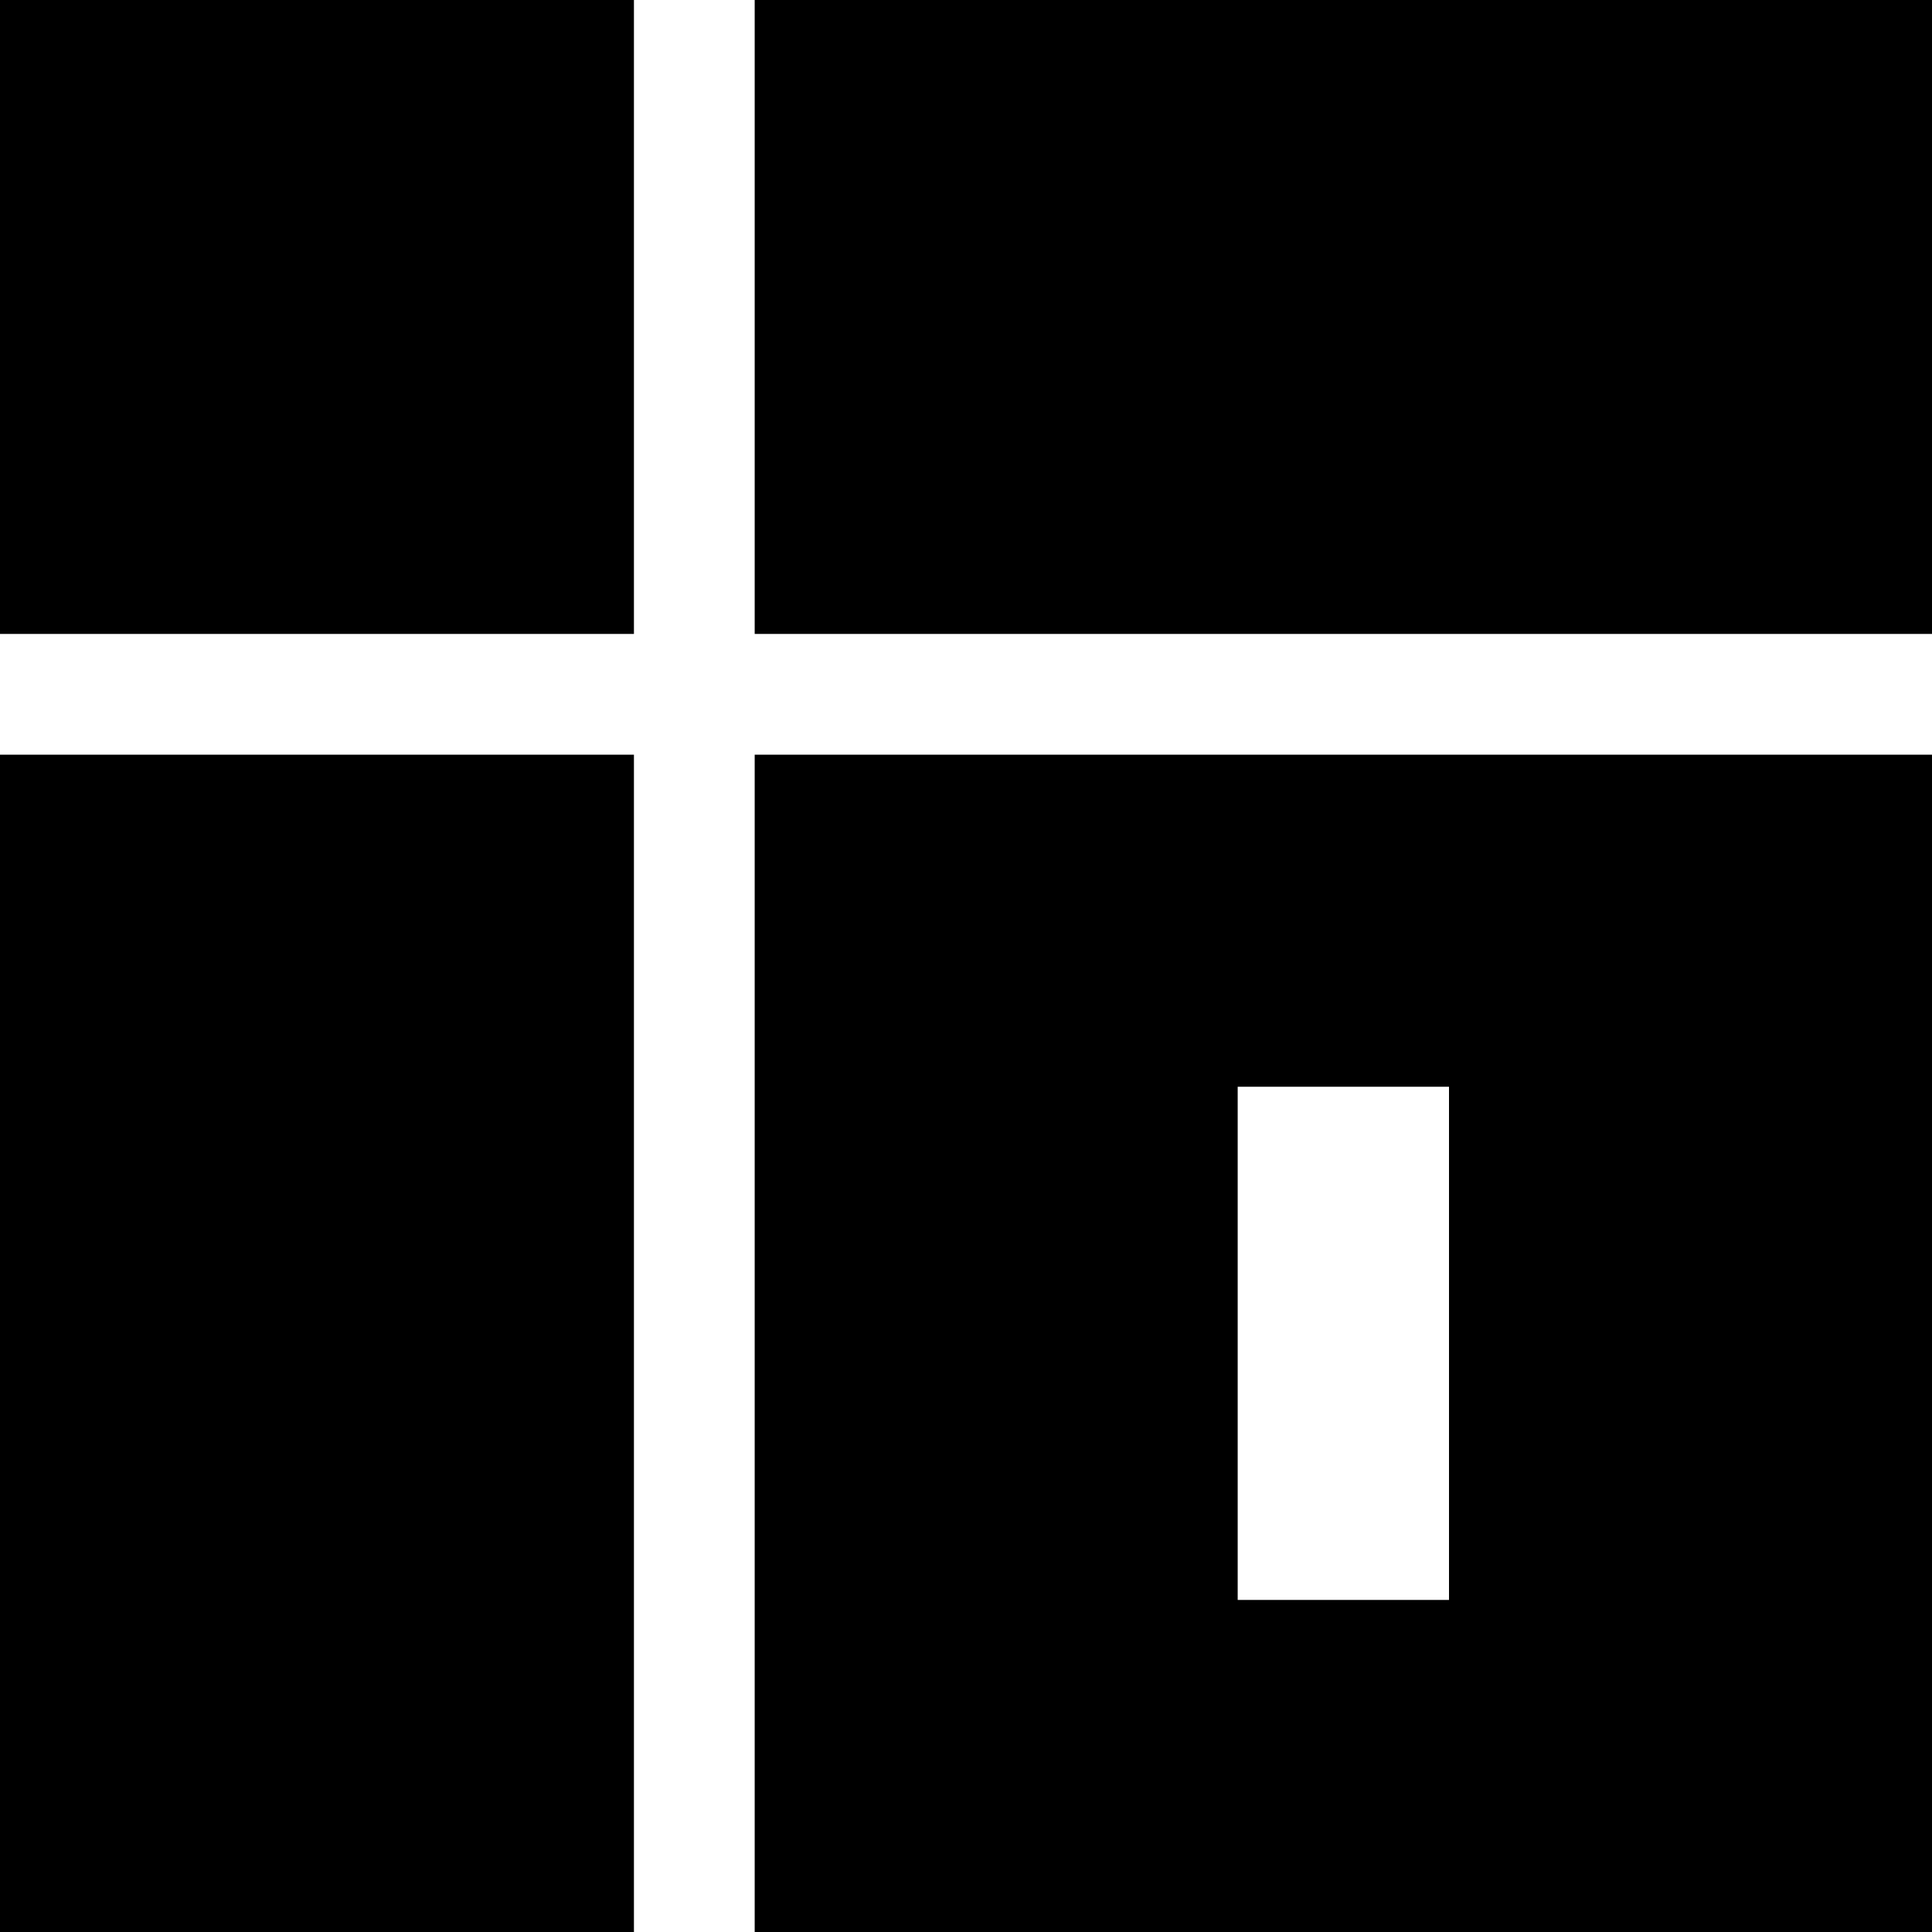
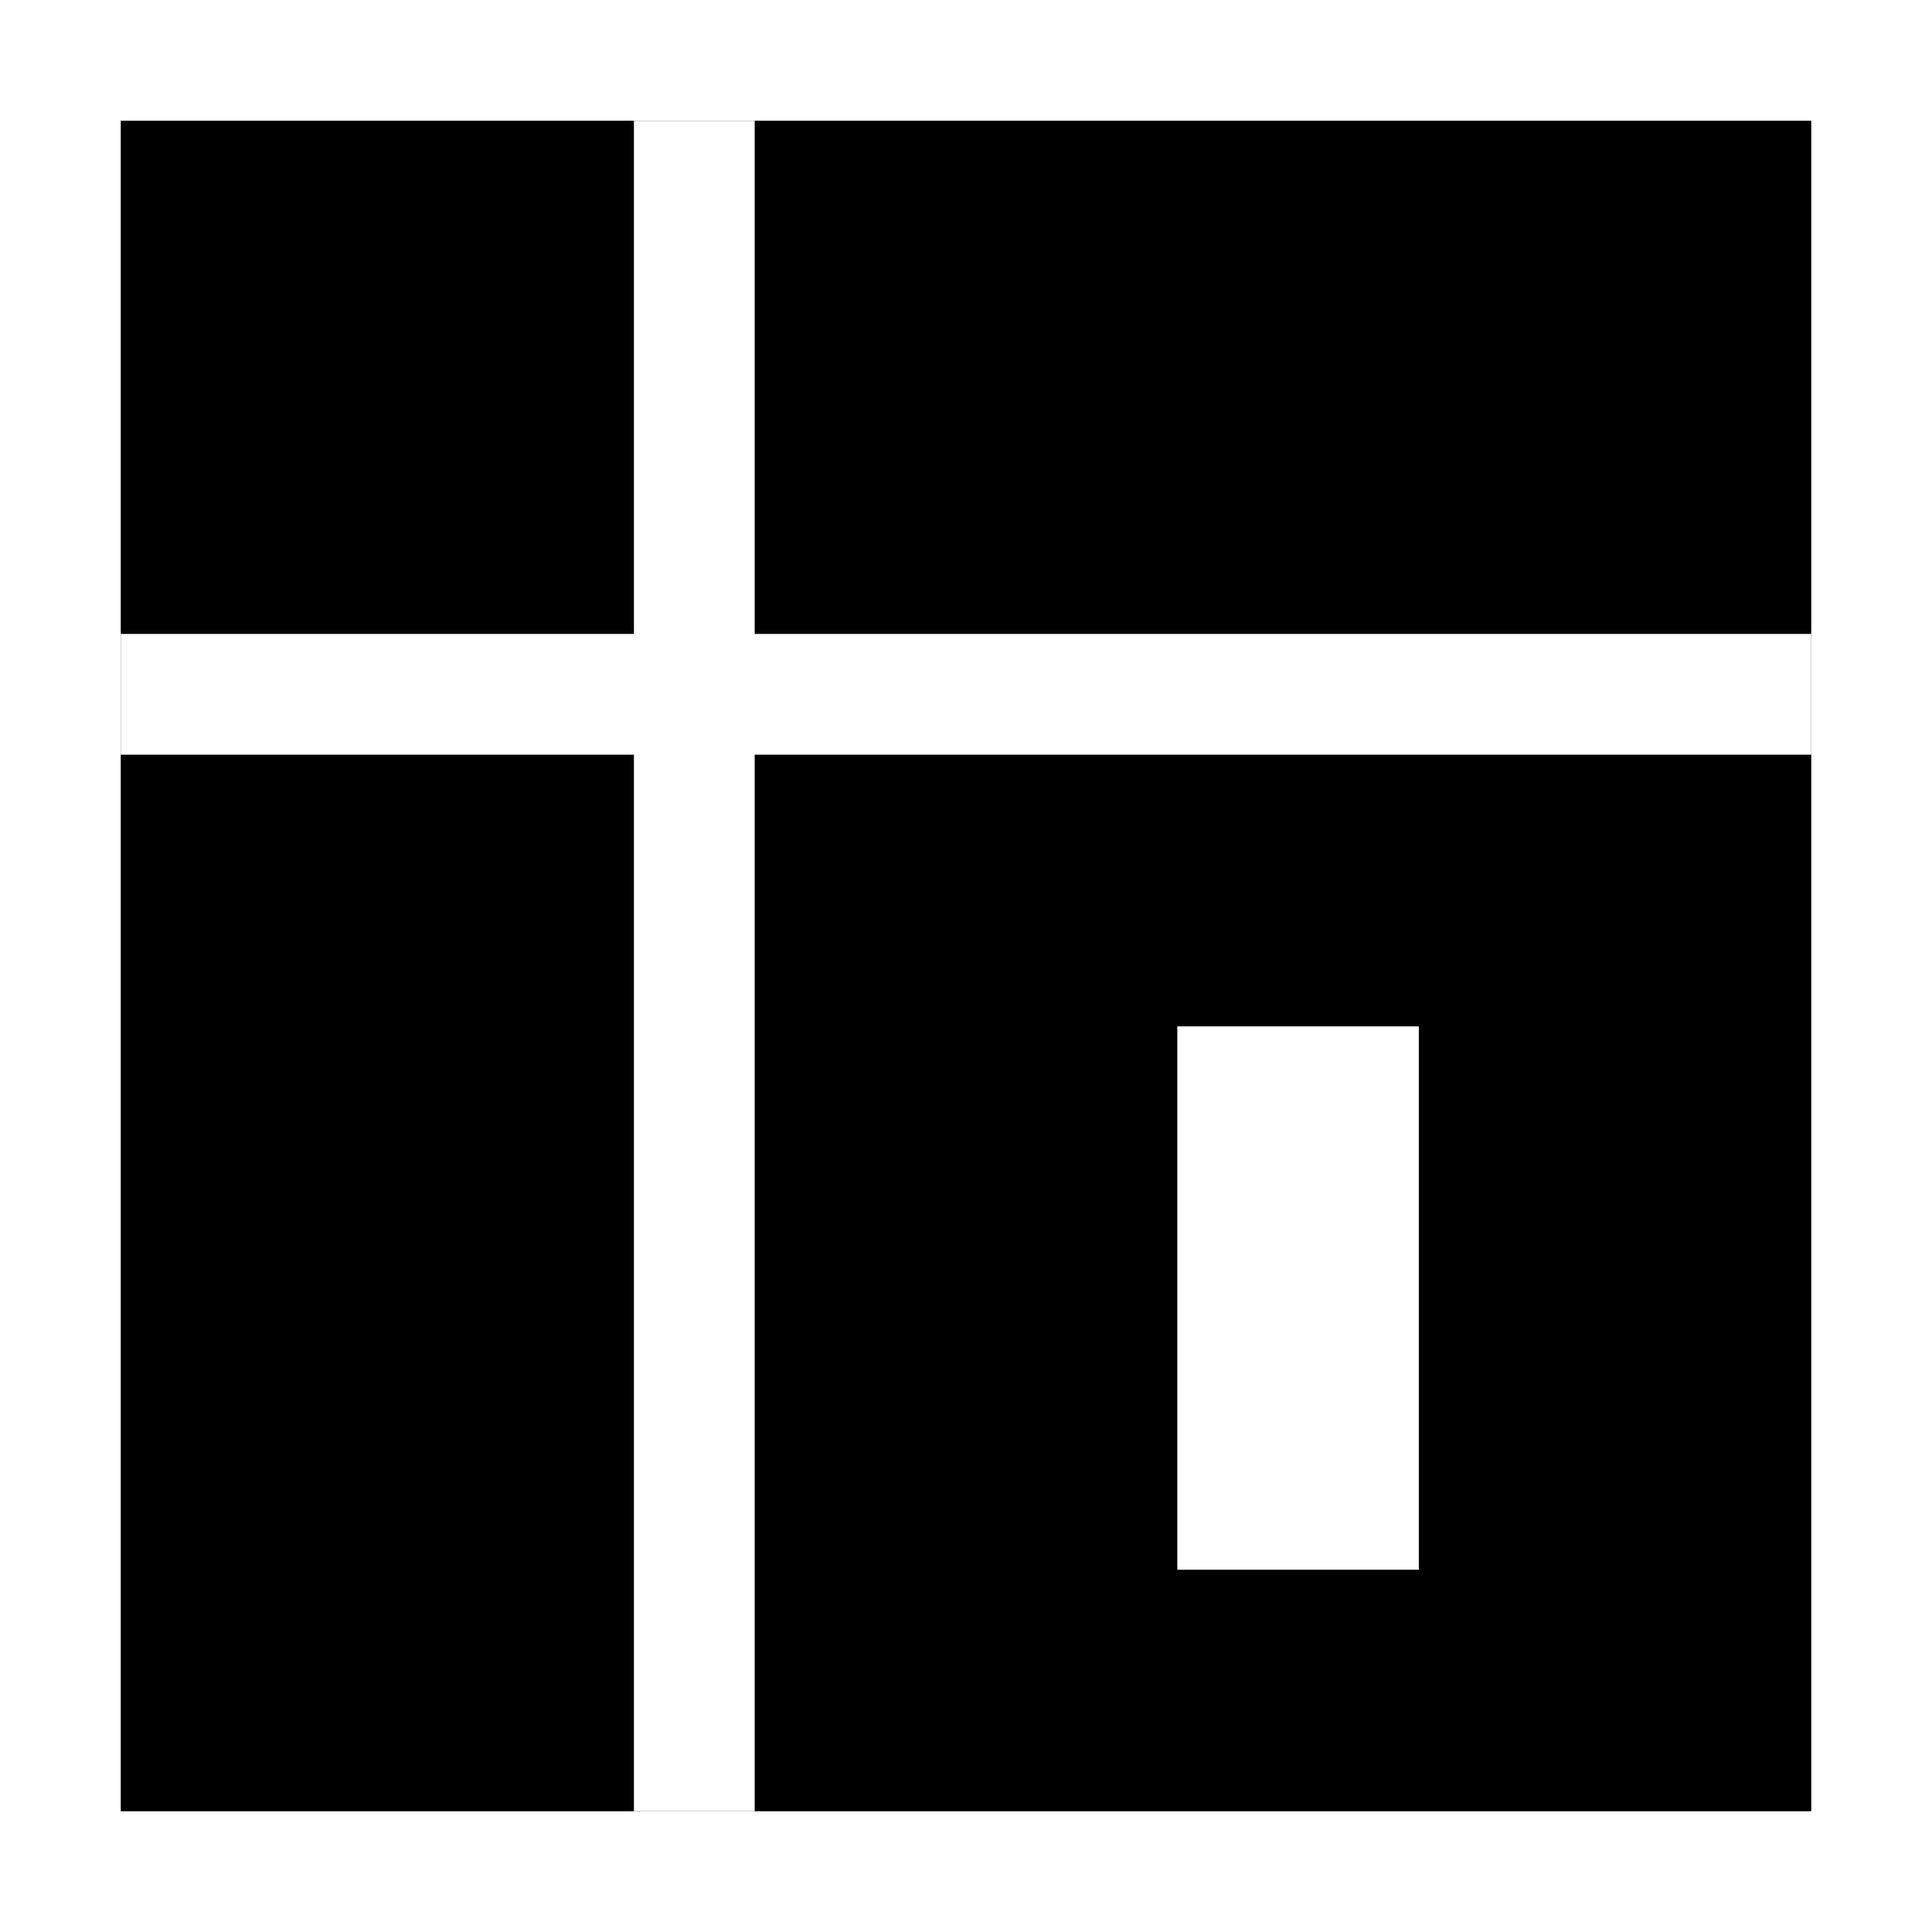
<svg xmlns="http://www.w3.org/2000/svg" viewBox="0 0 64 64">
-   <rect width="64" height="64" fill="black" />
-   <rect x="21" y="0" width="4" height="64" fill="white" />
-   <rect x="0" y="21" width="64" height="4" fill="white" />
-   <rect x="41" y="36" width="7" height="17" fill="white" />
+   <rect width="64" height="64" fill="white" />
+   <rect x="4" y="4" width="56" height="56" fill="black" />
+   <rect x="21" y="4" width="4" height="56" fill="white" />
+   <rect x="4" y="21" width="56" height="4" fill="white" />
+   <rect x="39" y="34" width="8" height="18" fill="white" />
</svg>
